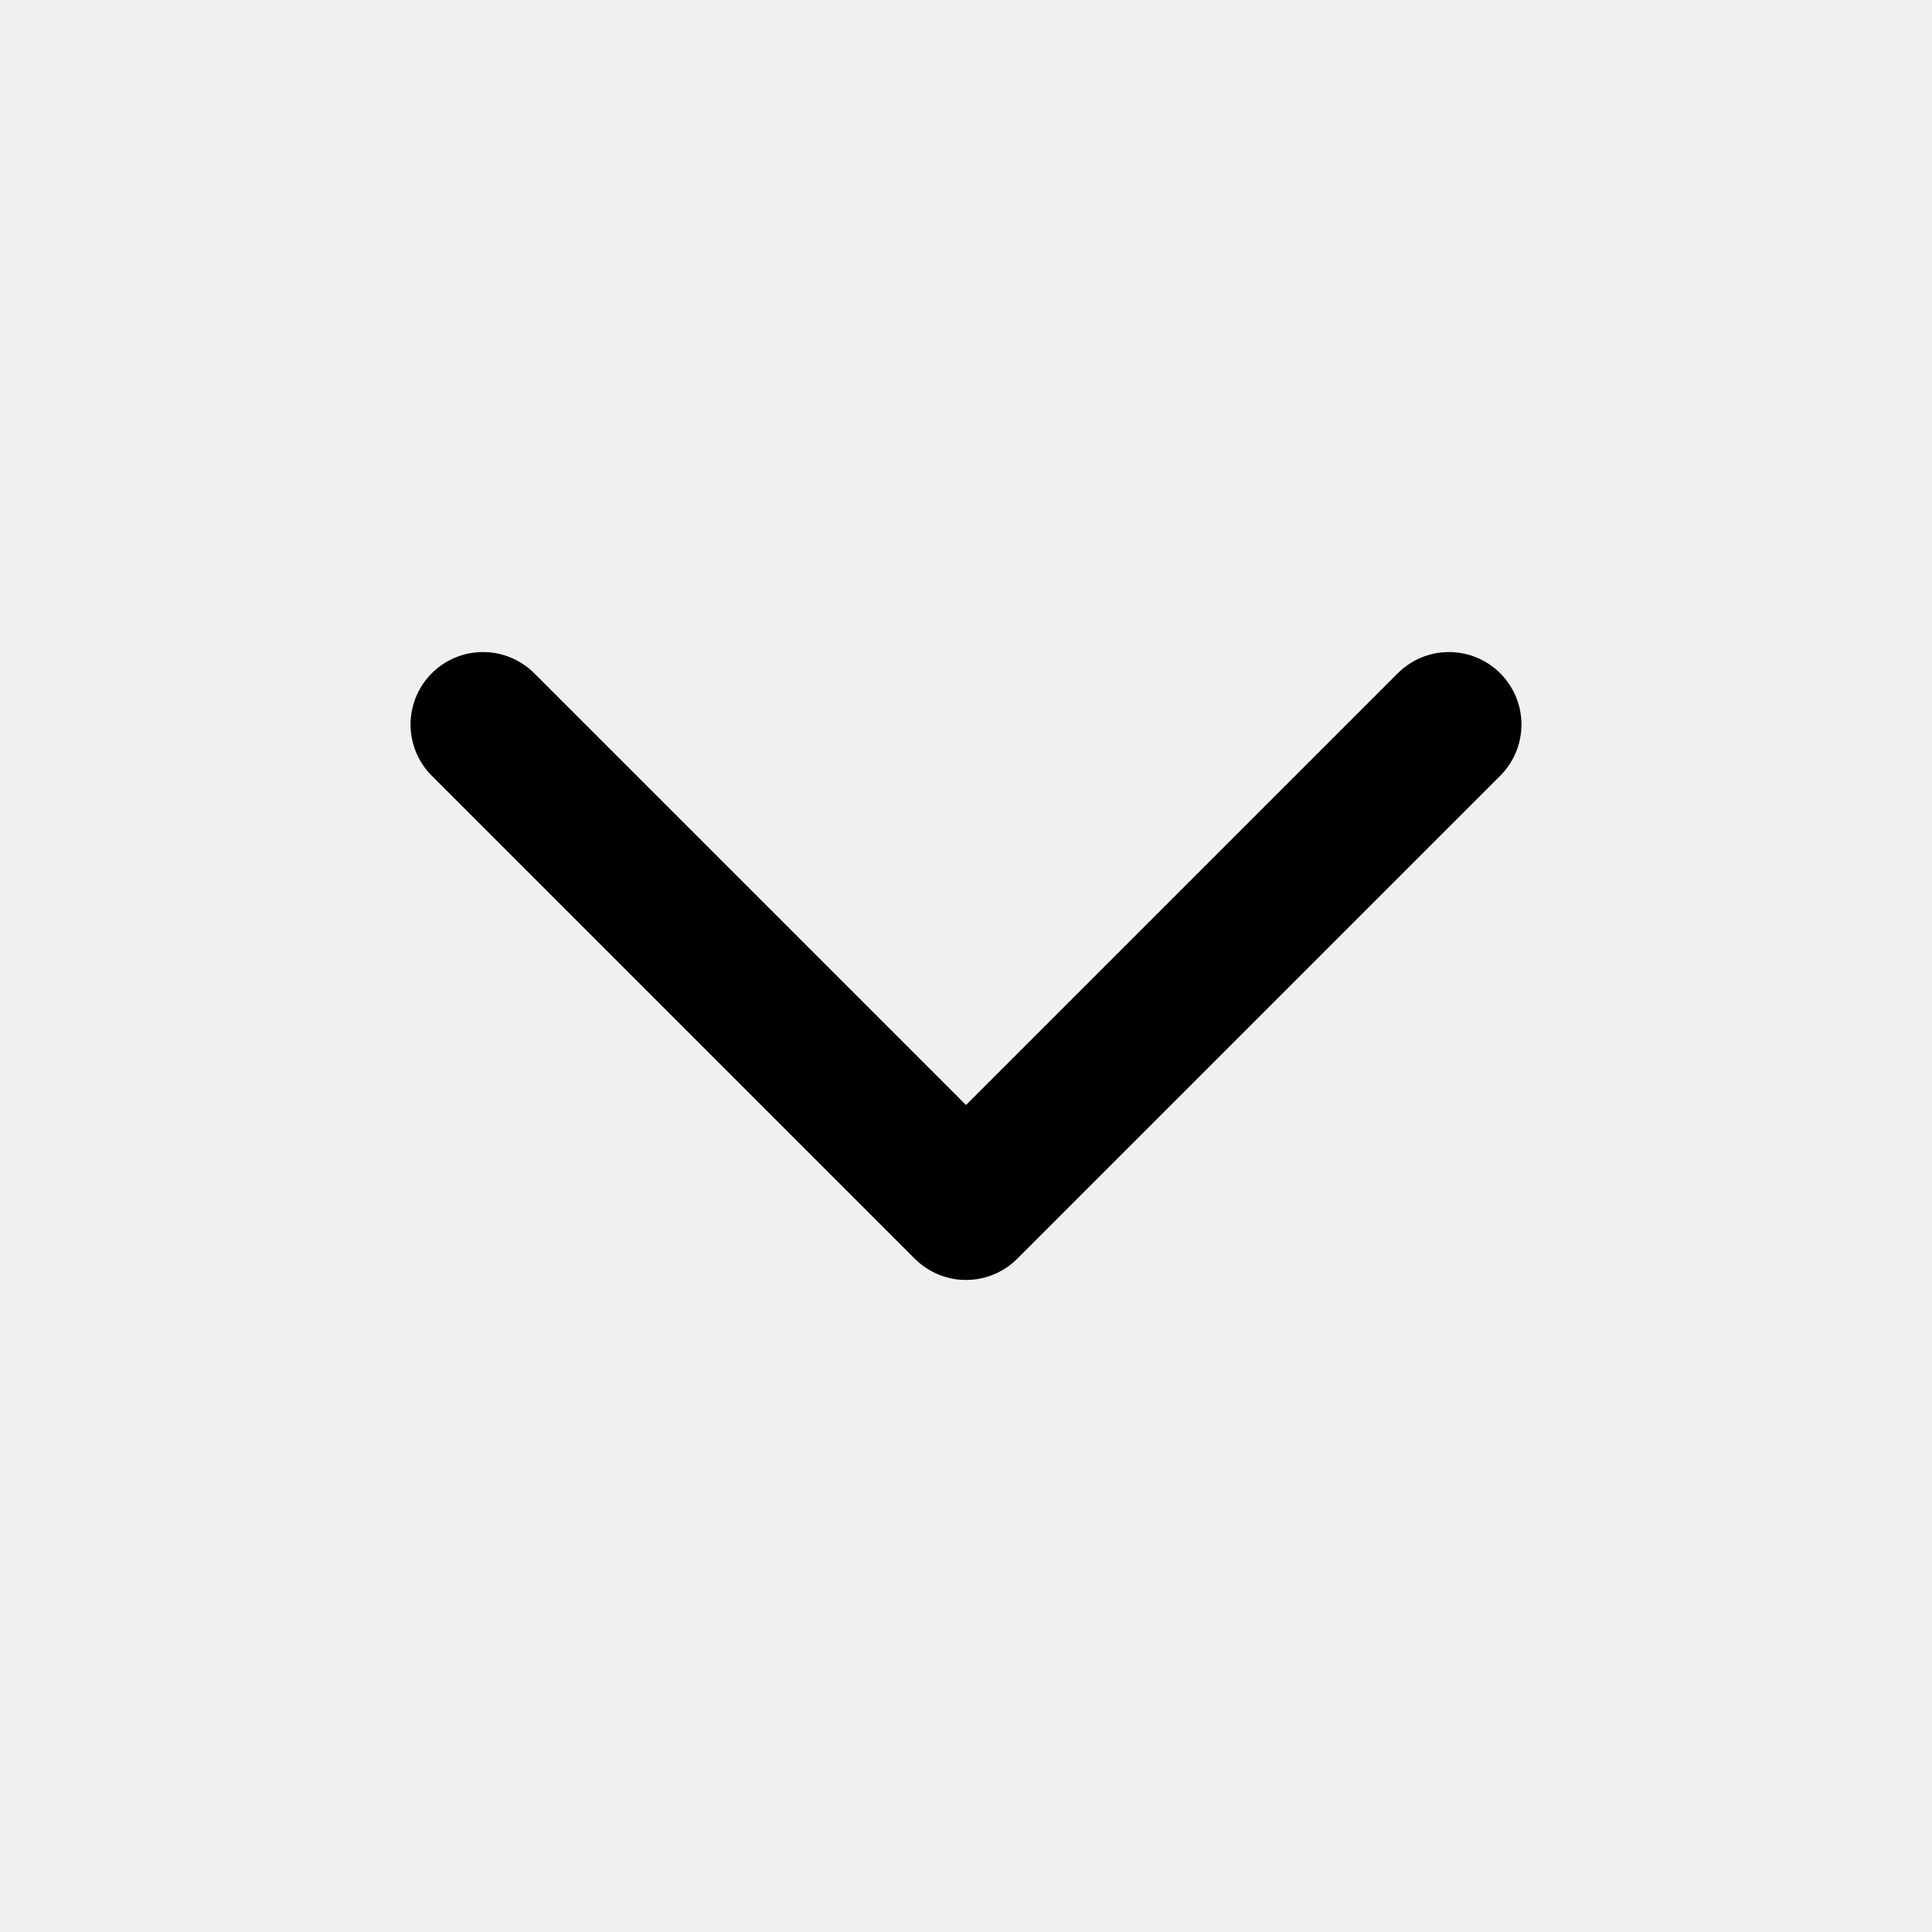
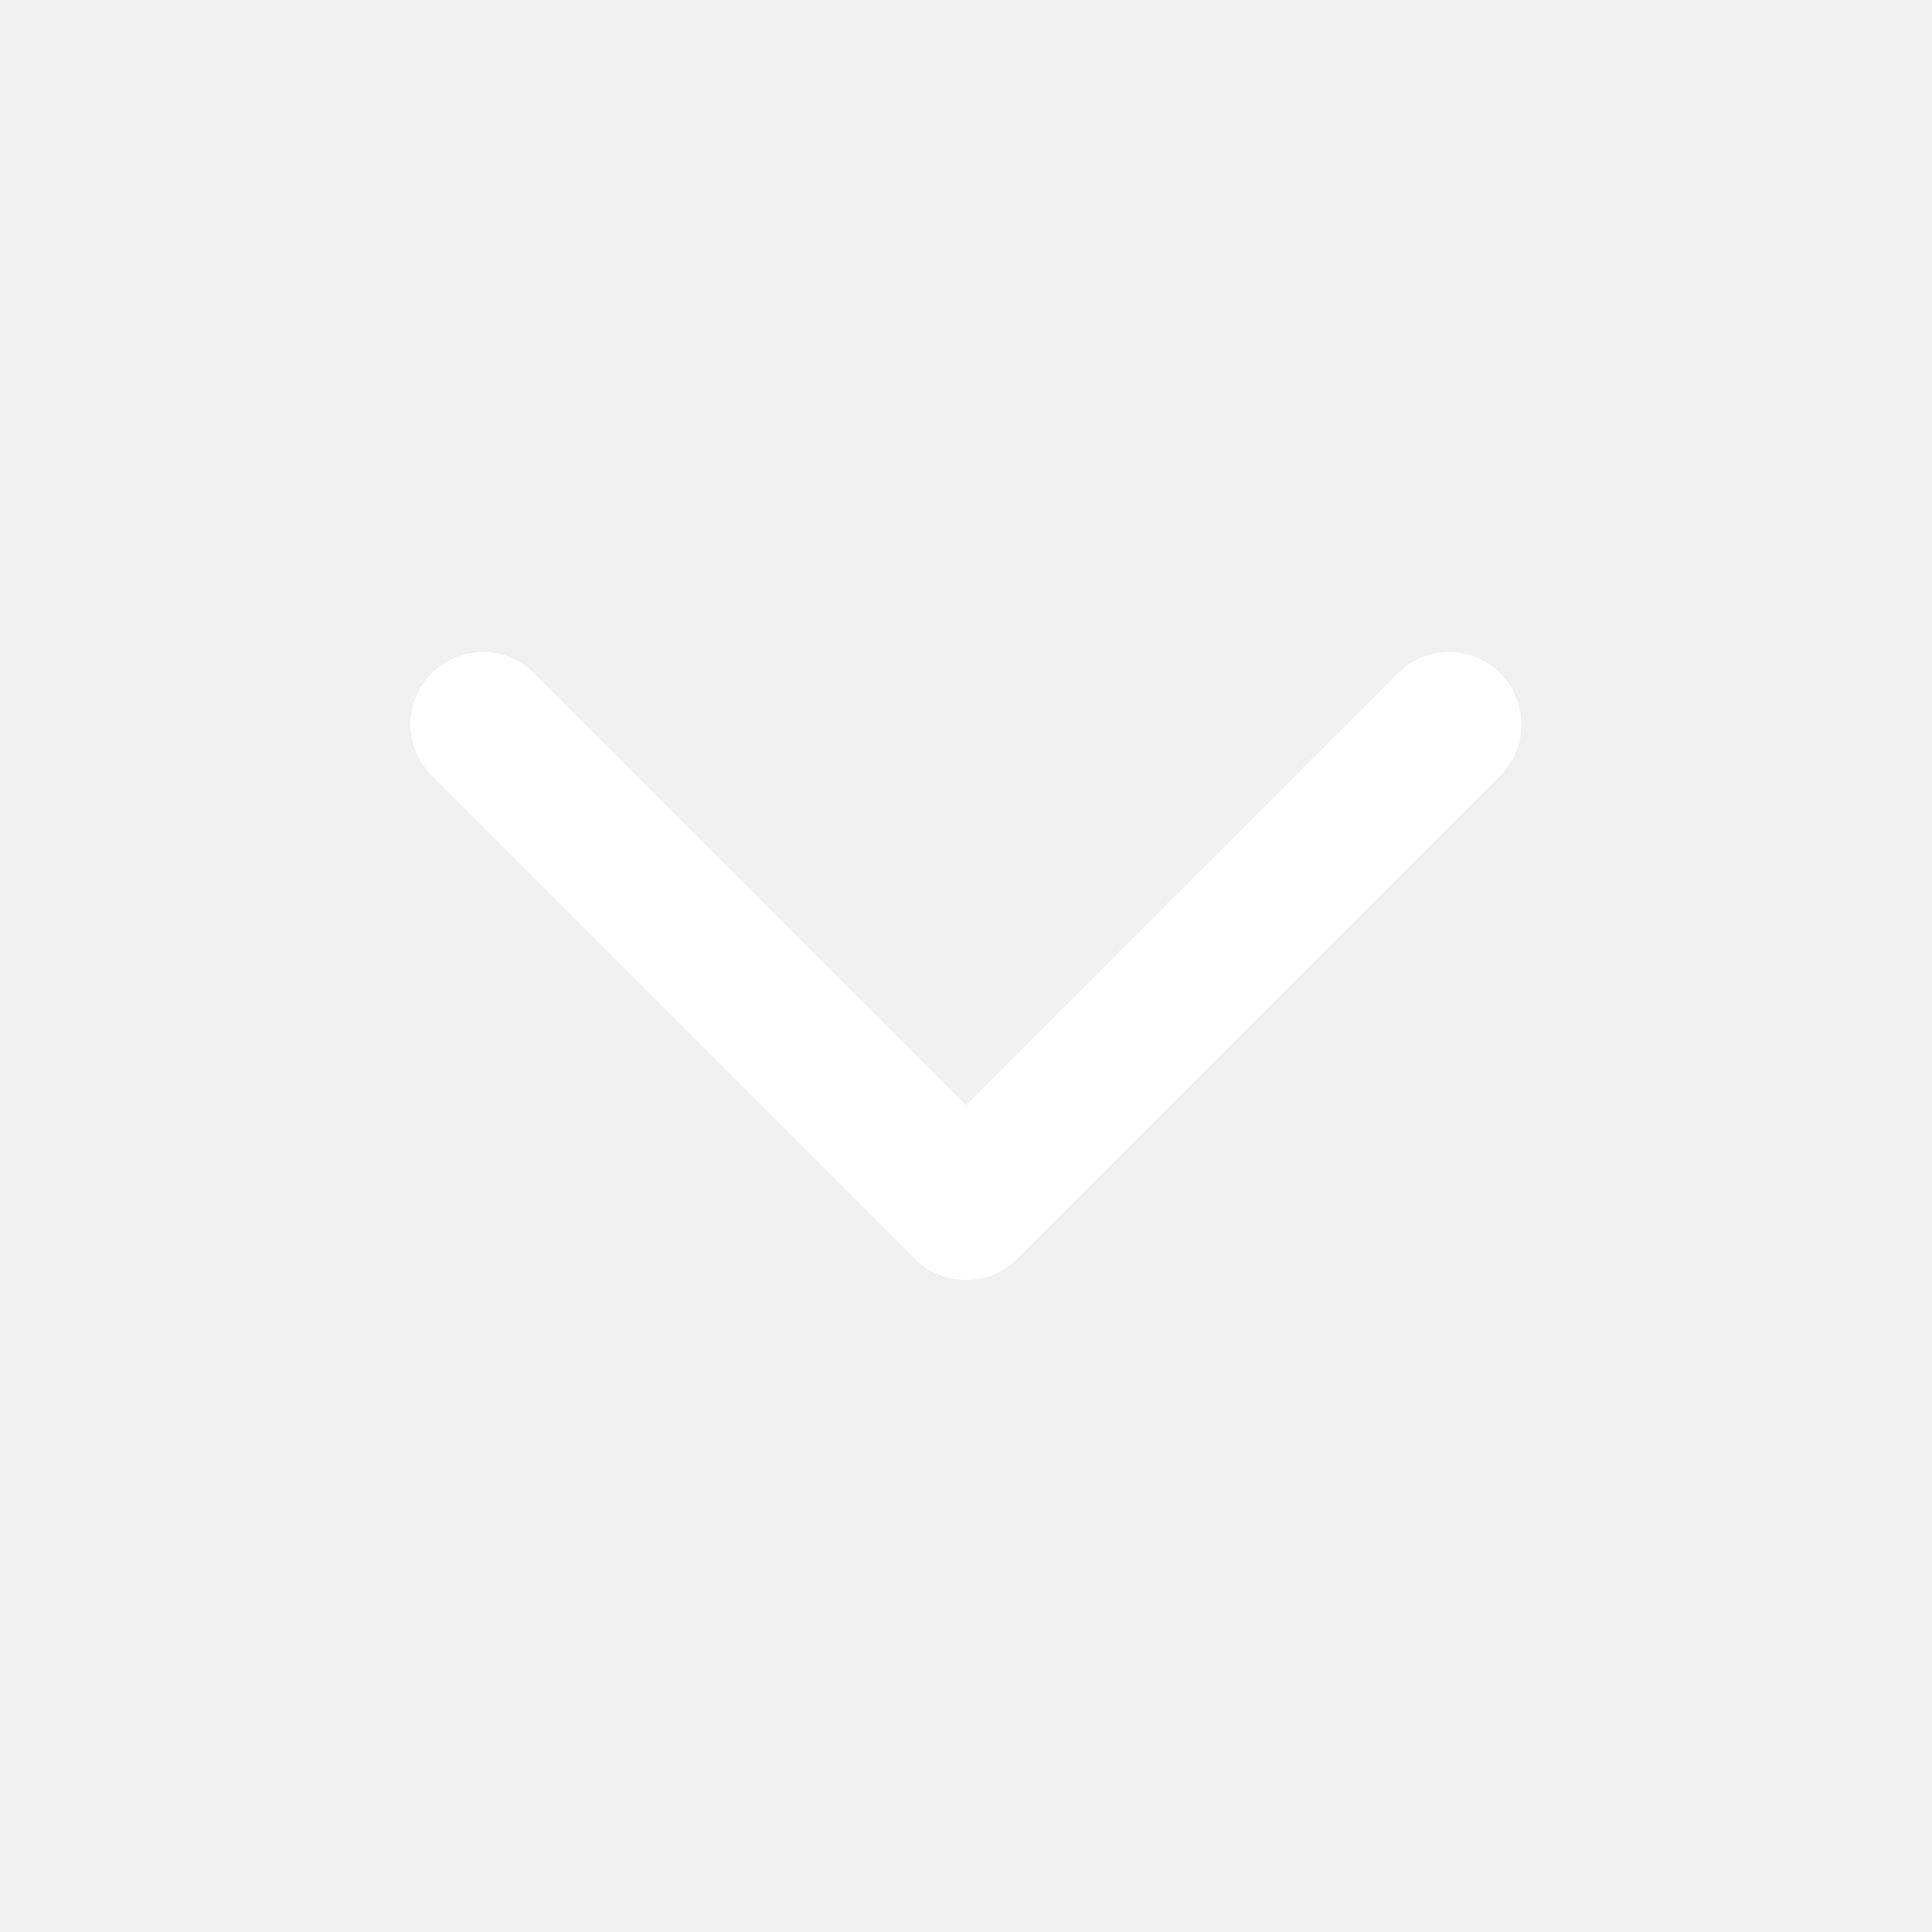
- <svg xmlns="http://www.w3.org/2000/svg" viewBox="0 0 24 24" width="24" height="24" fill="none" stroke="currentColor" stroke-width="1.8" stroke-linecap="round" stroke-linejoin="round">
+ <svg xmlns="http://www.w3.org/2000/svg" viewBox="0 0 24 24" width="24" height="24" fill="none" stroke="#FFFFFF" stroke-width="1.8" stroke-linecap="round" stroke-linejoin="round">
  <polyline points="6 9 12 15 18 9" />
</svg>
